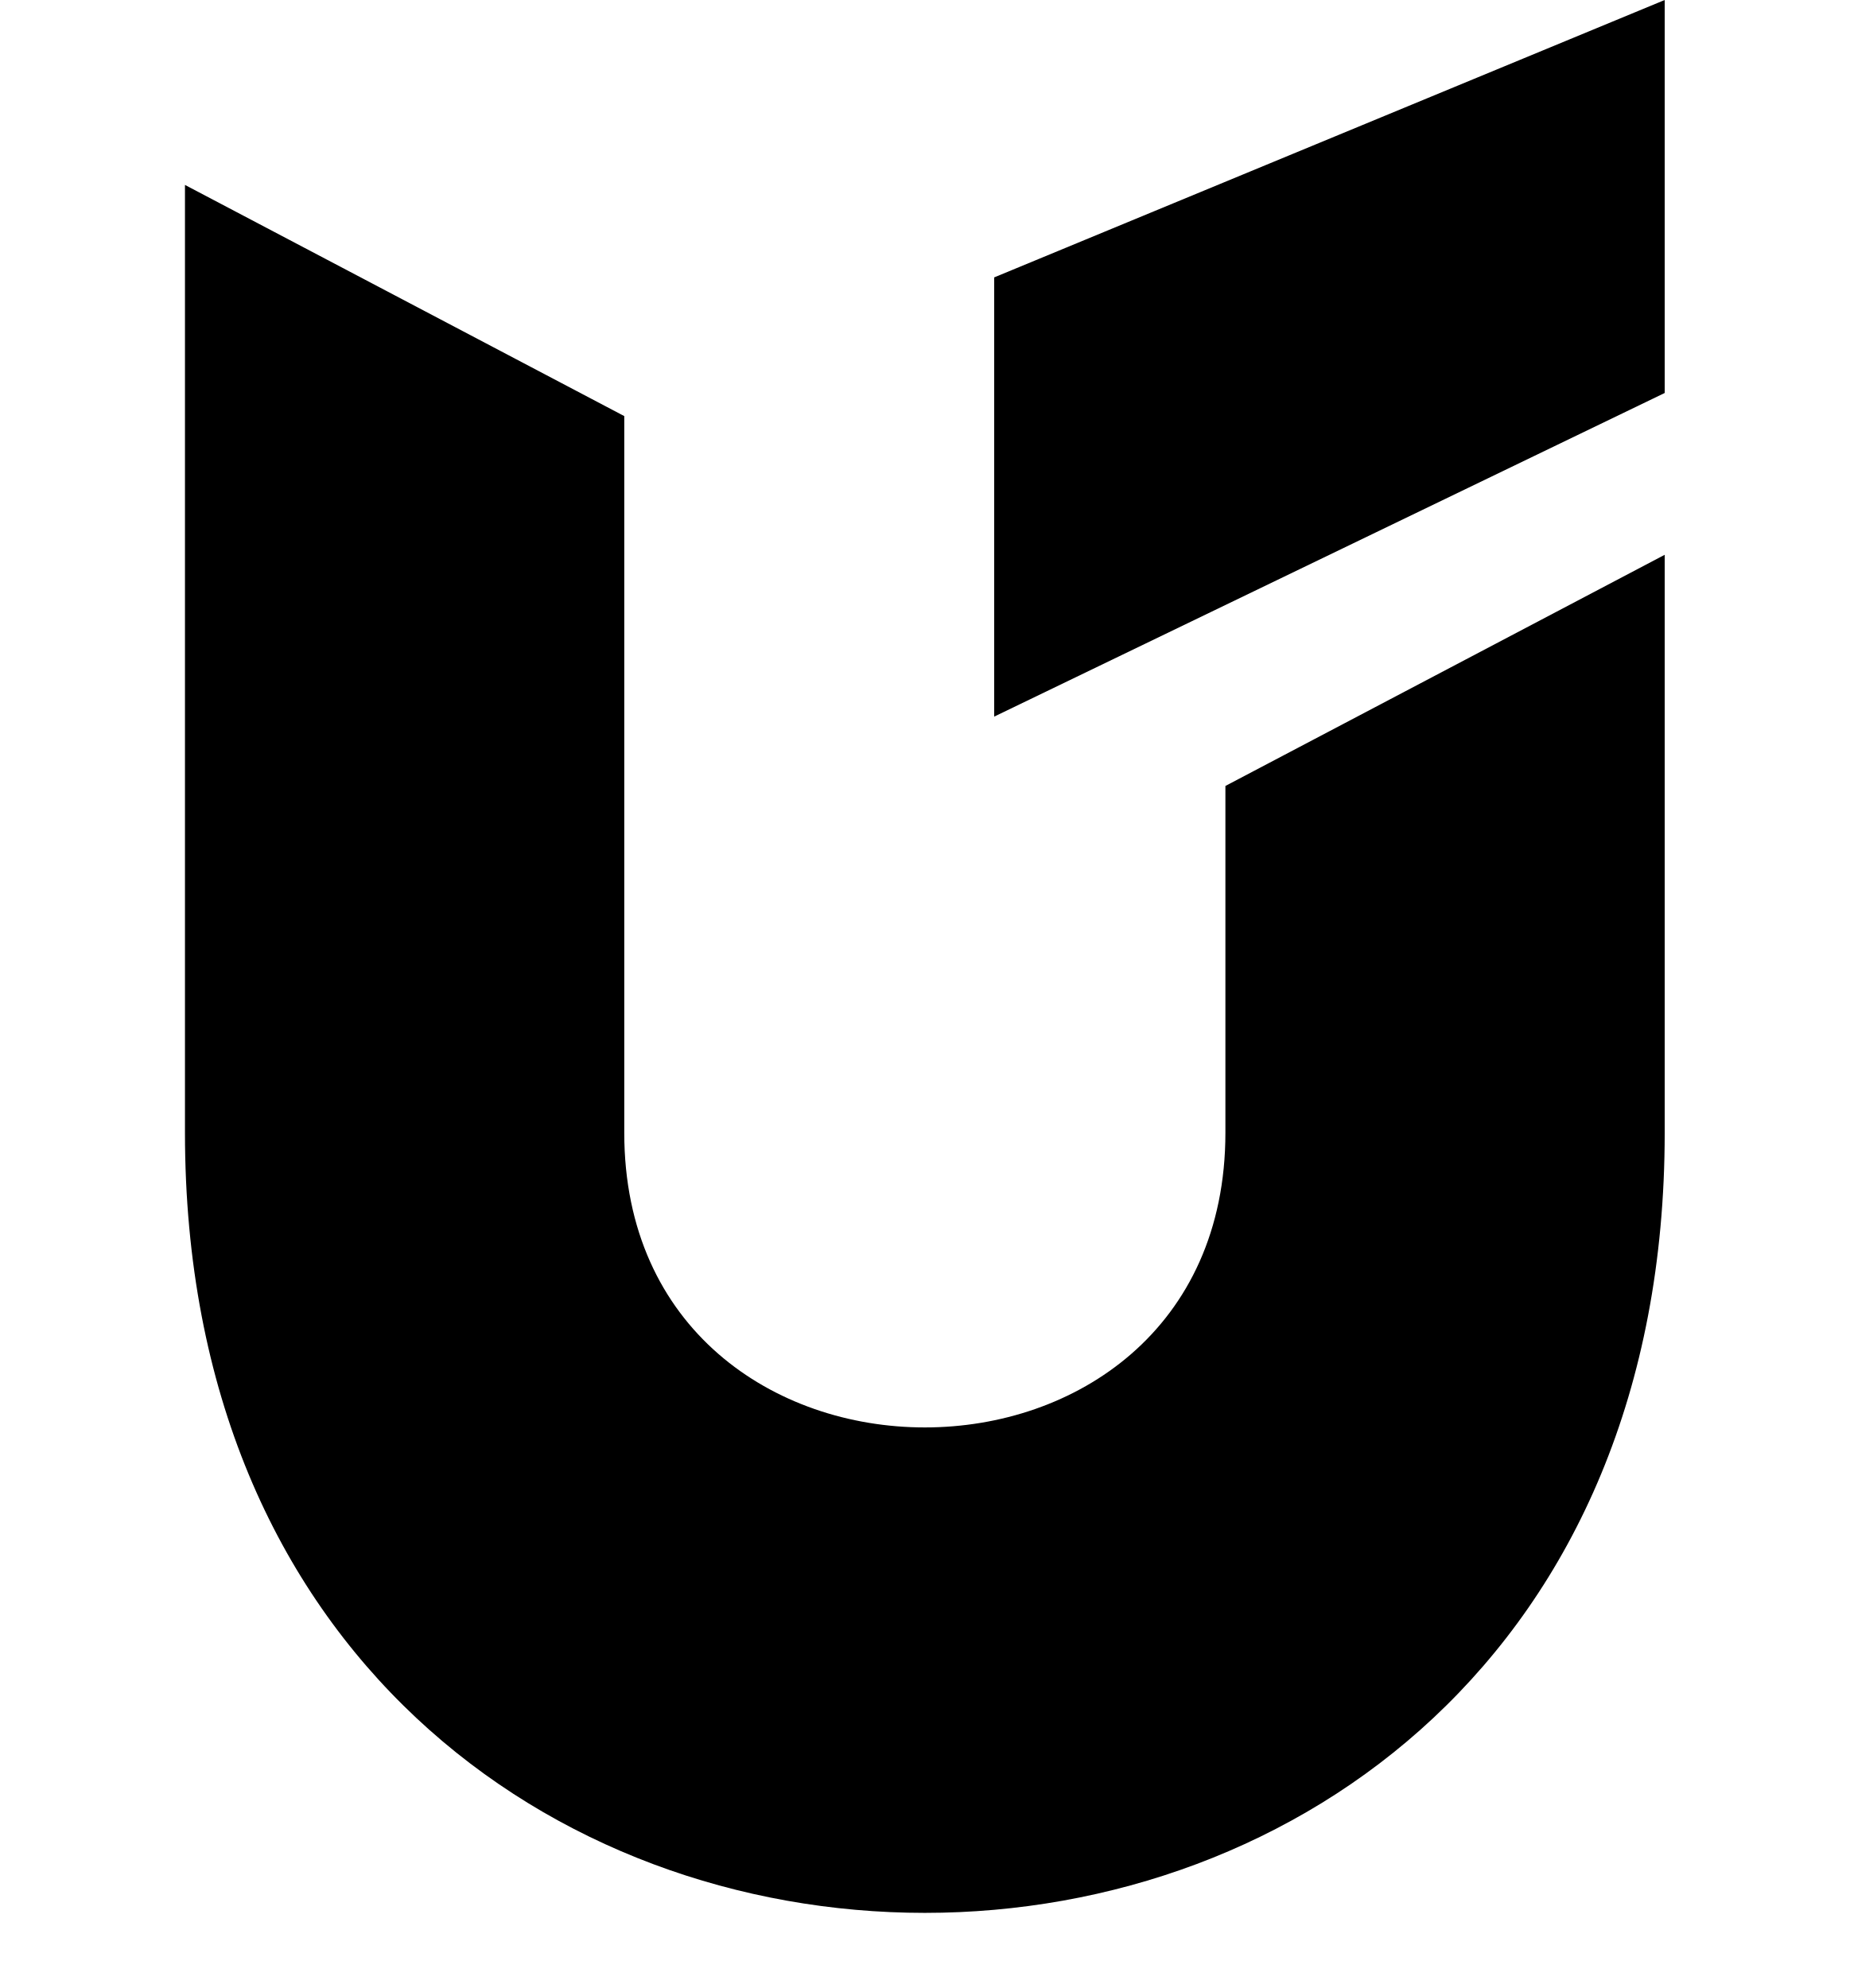
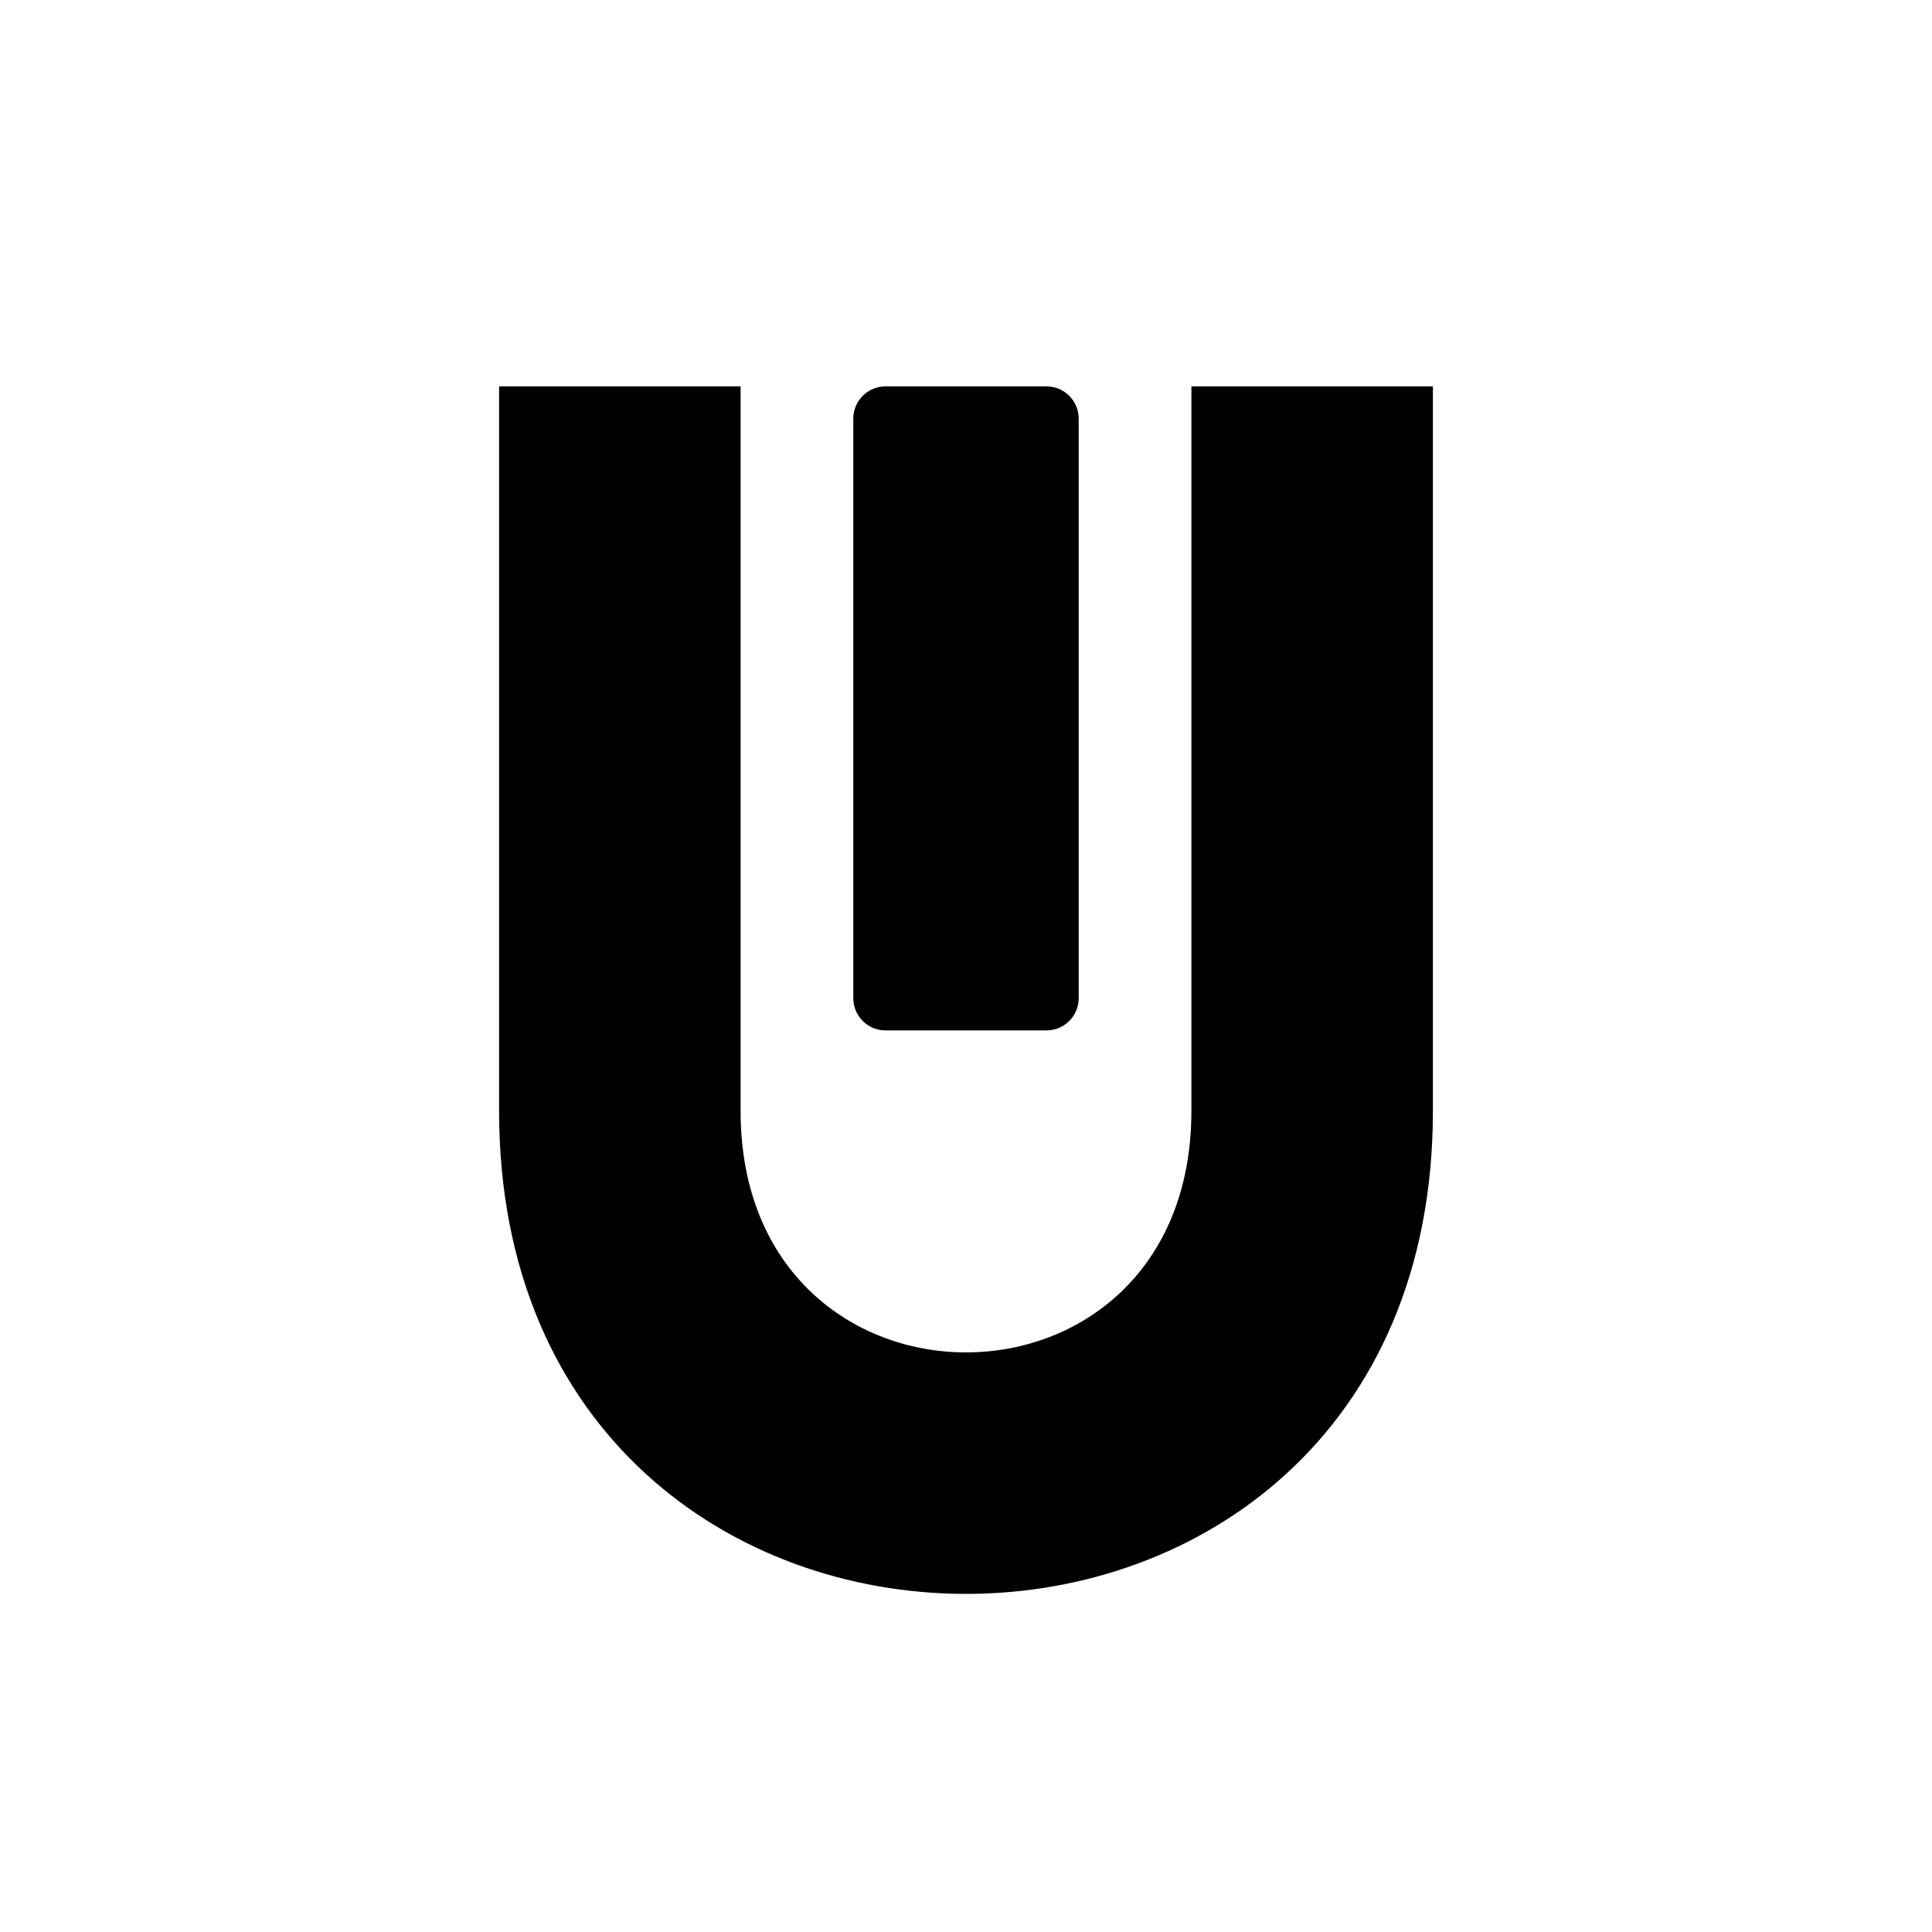
- <svg xmlns="http://www.w3.org/2000/svg" viewBox="0 0 80 86" role="img" aria-label="UniBOS">
-   <path fill="#000000" d="M8 8L27 18V49C27 66 53 66 53 49V34L72 24V49C72 94 8 94 8 49Z" />
-   <path fill="#000000" d="M43 12L72 0V17L43 31Z" />
+ <svg xmlns="http://www.w3.org/2000/svg" viewBox="0 0 120 120" role="img" aria-label="UniBOS">
+   <g transform="translate(0 10)">
+     <path d="M31 14H46V59C46 79 74 79 74 59V14H89V59C89 99 31 99 31 59Z" fill="#000000" />
+     <rect x="53" y="14" width="14" height="40" rx="2" fill="#000000" />
+   </g>
</svg>
